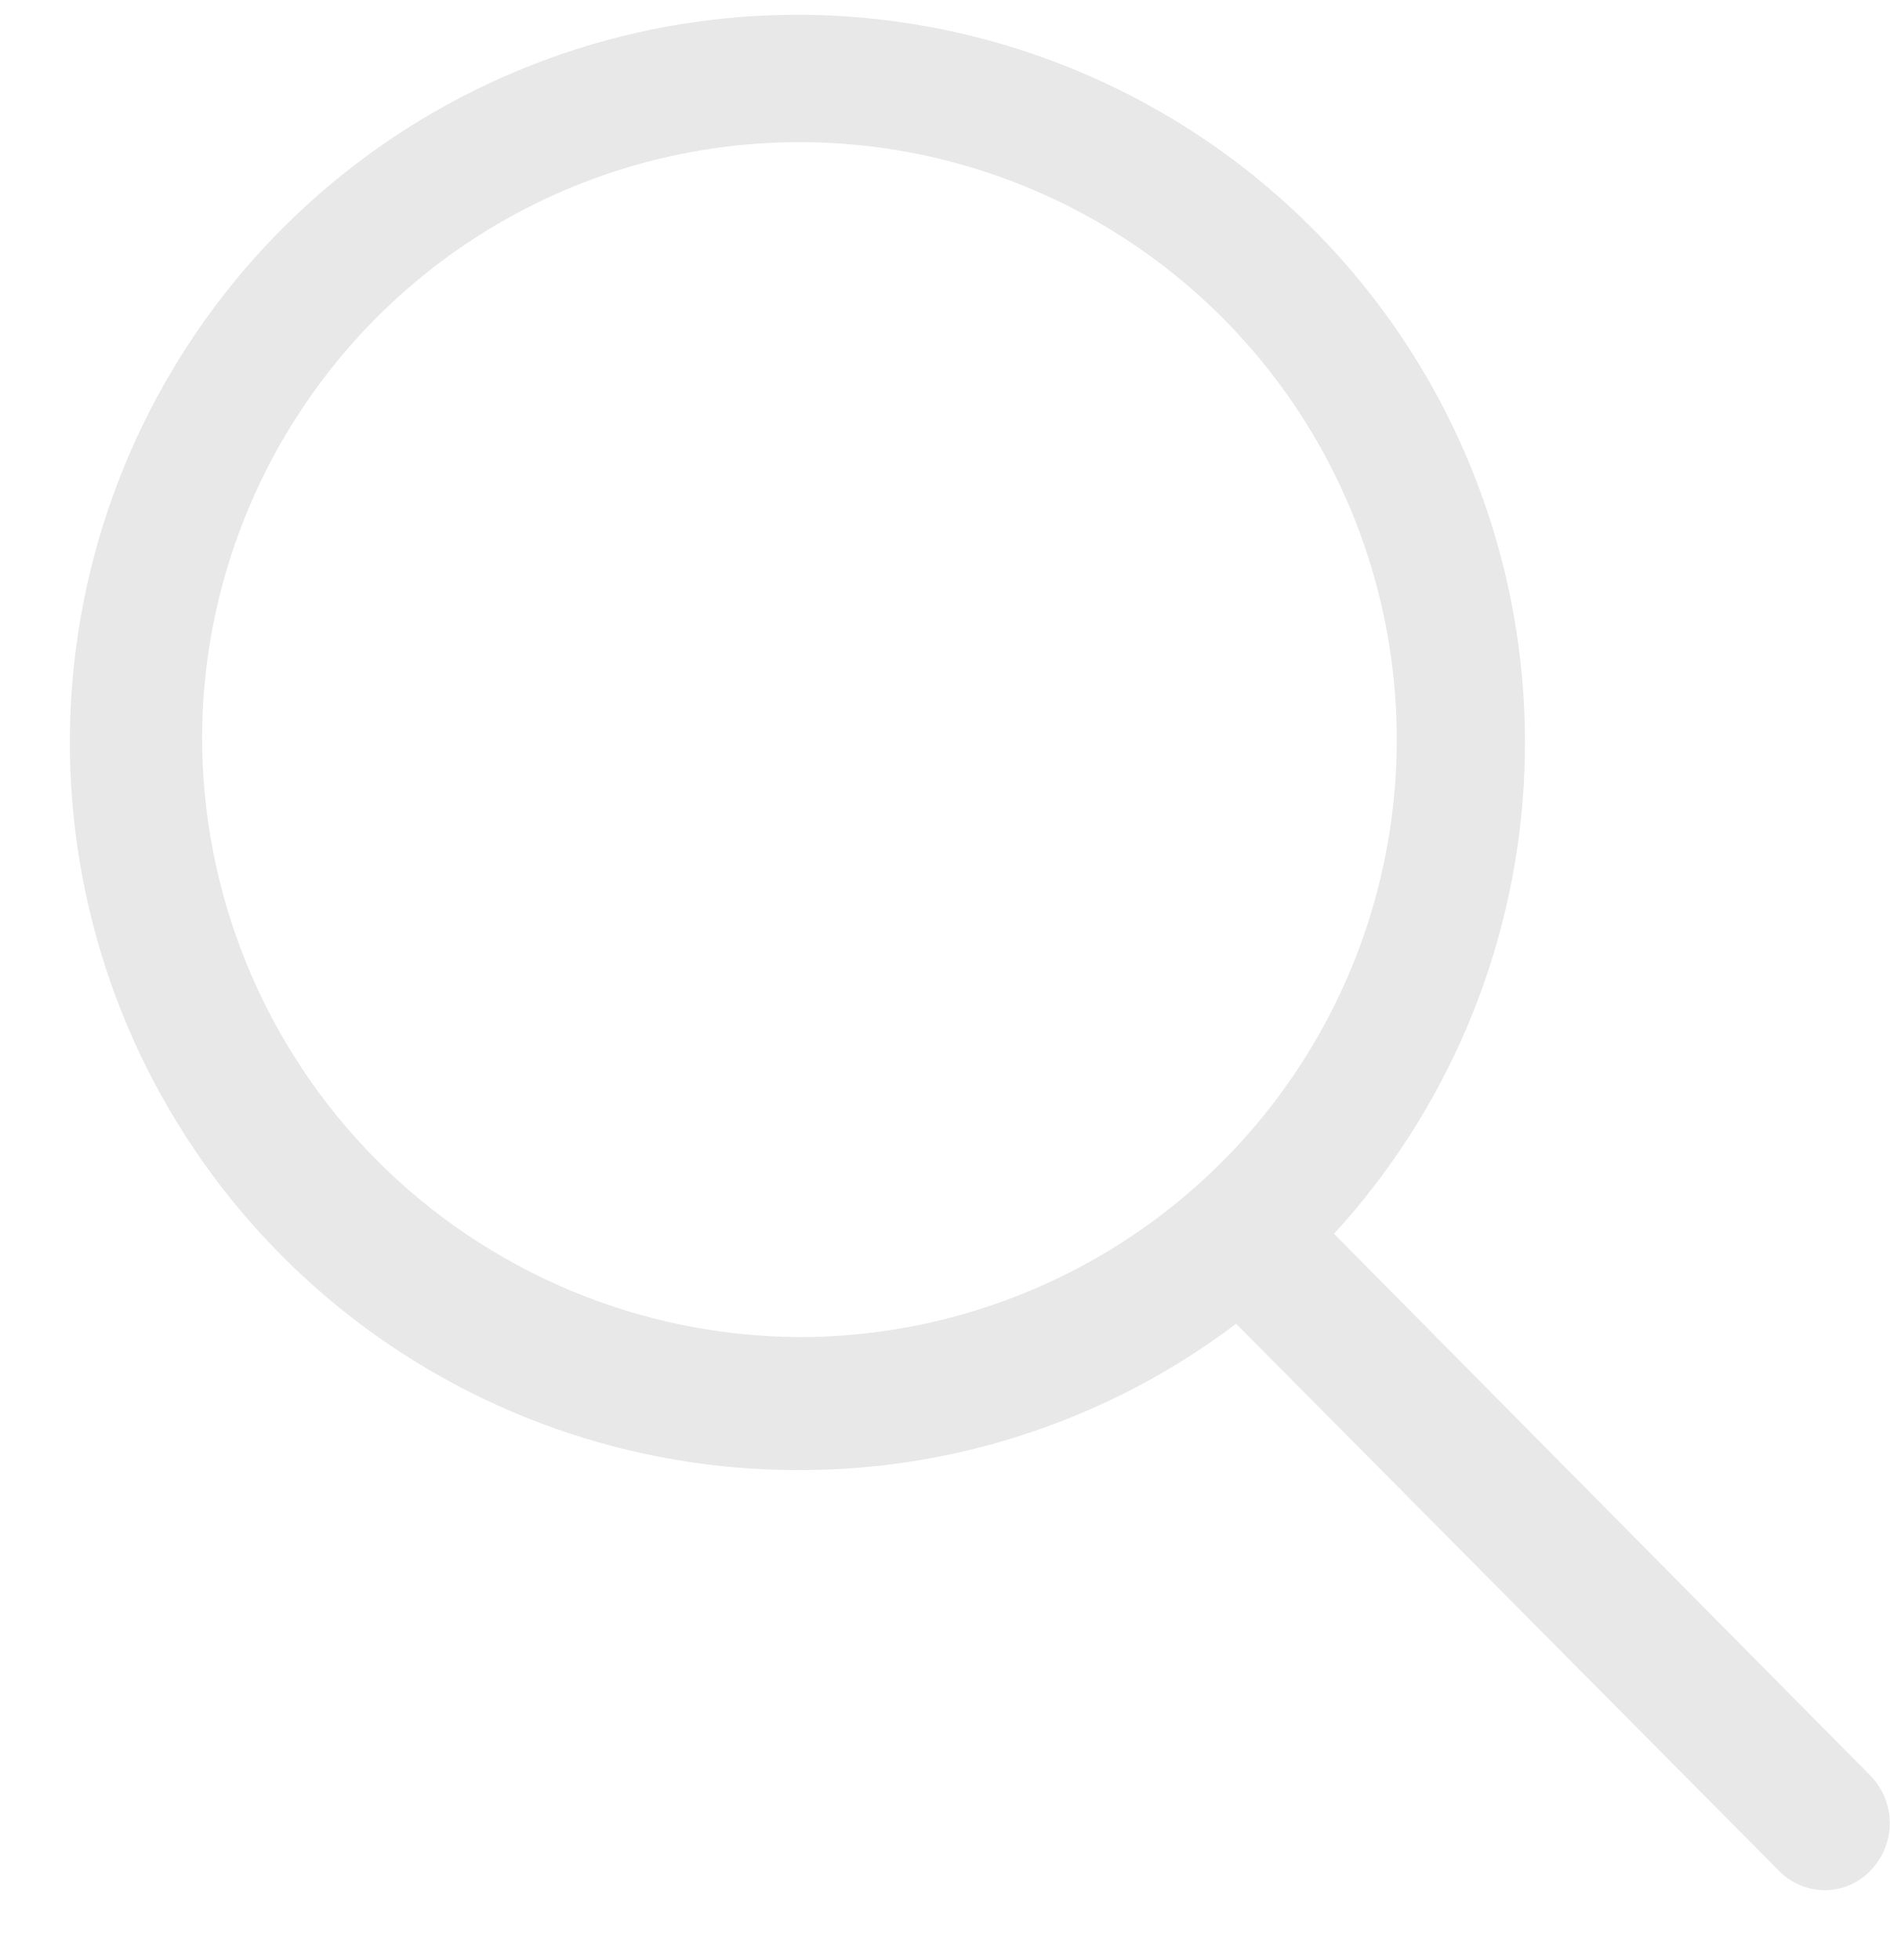
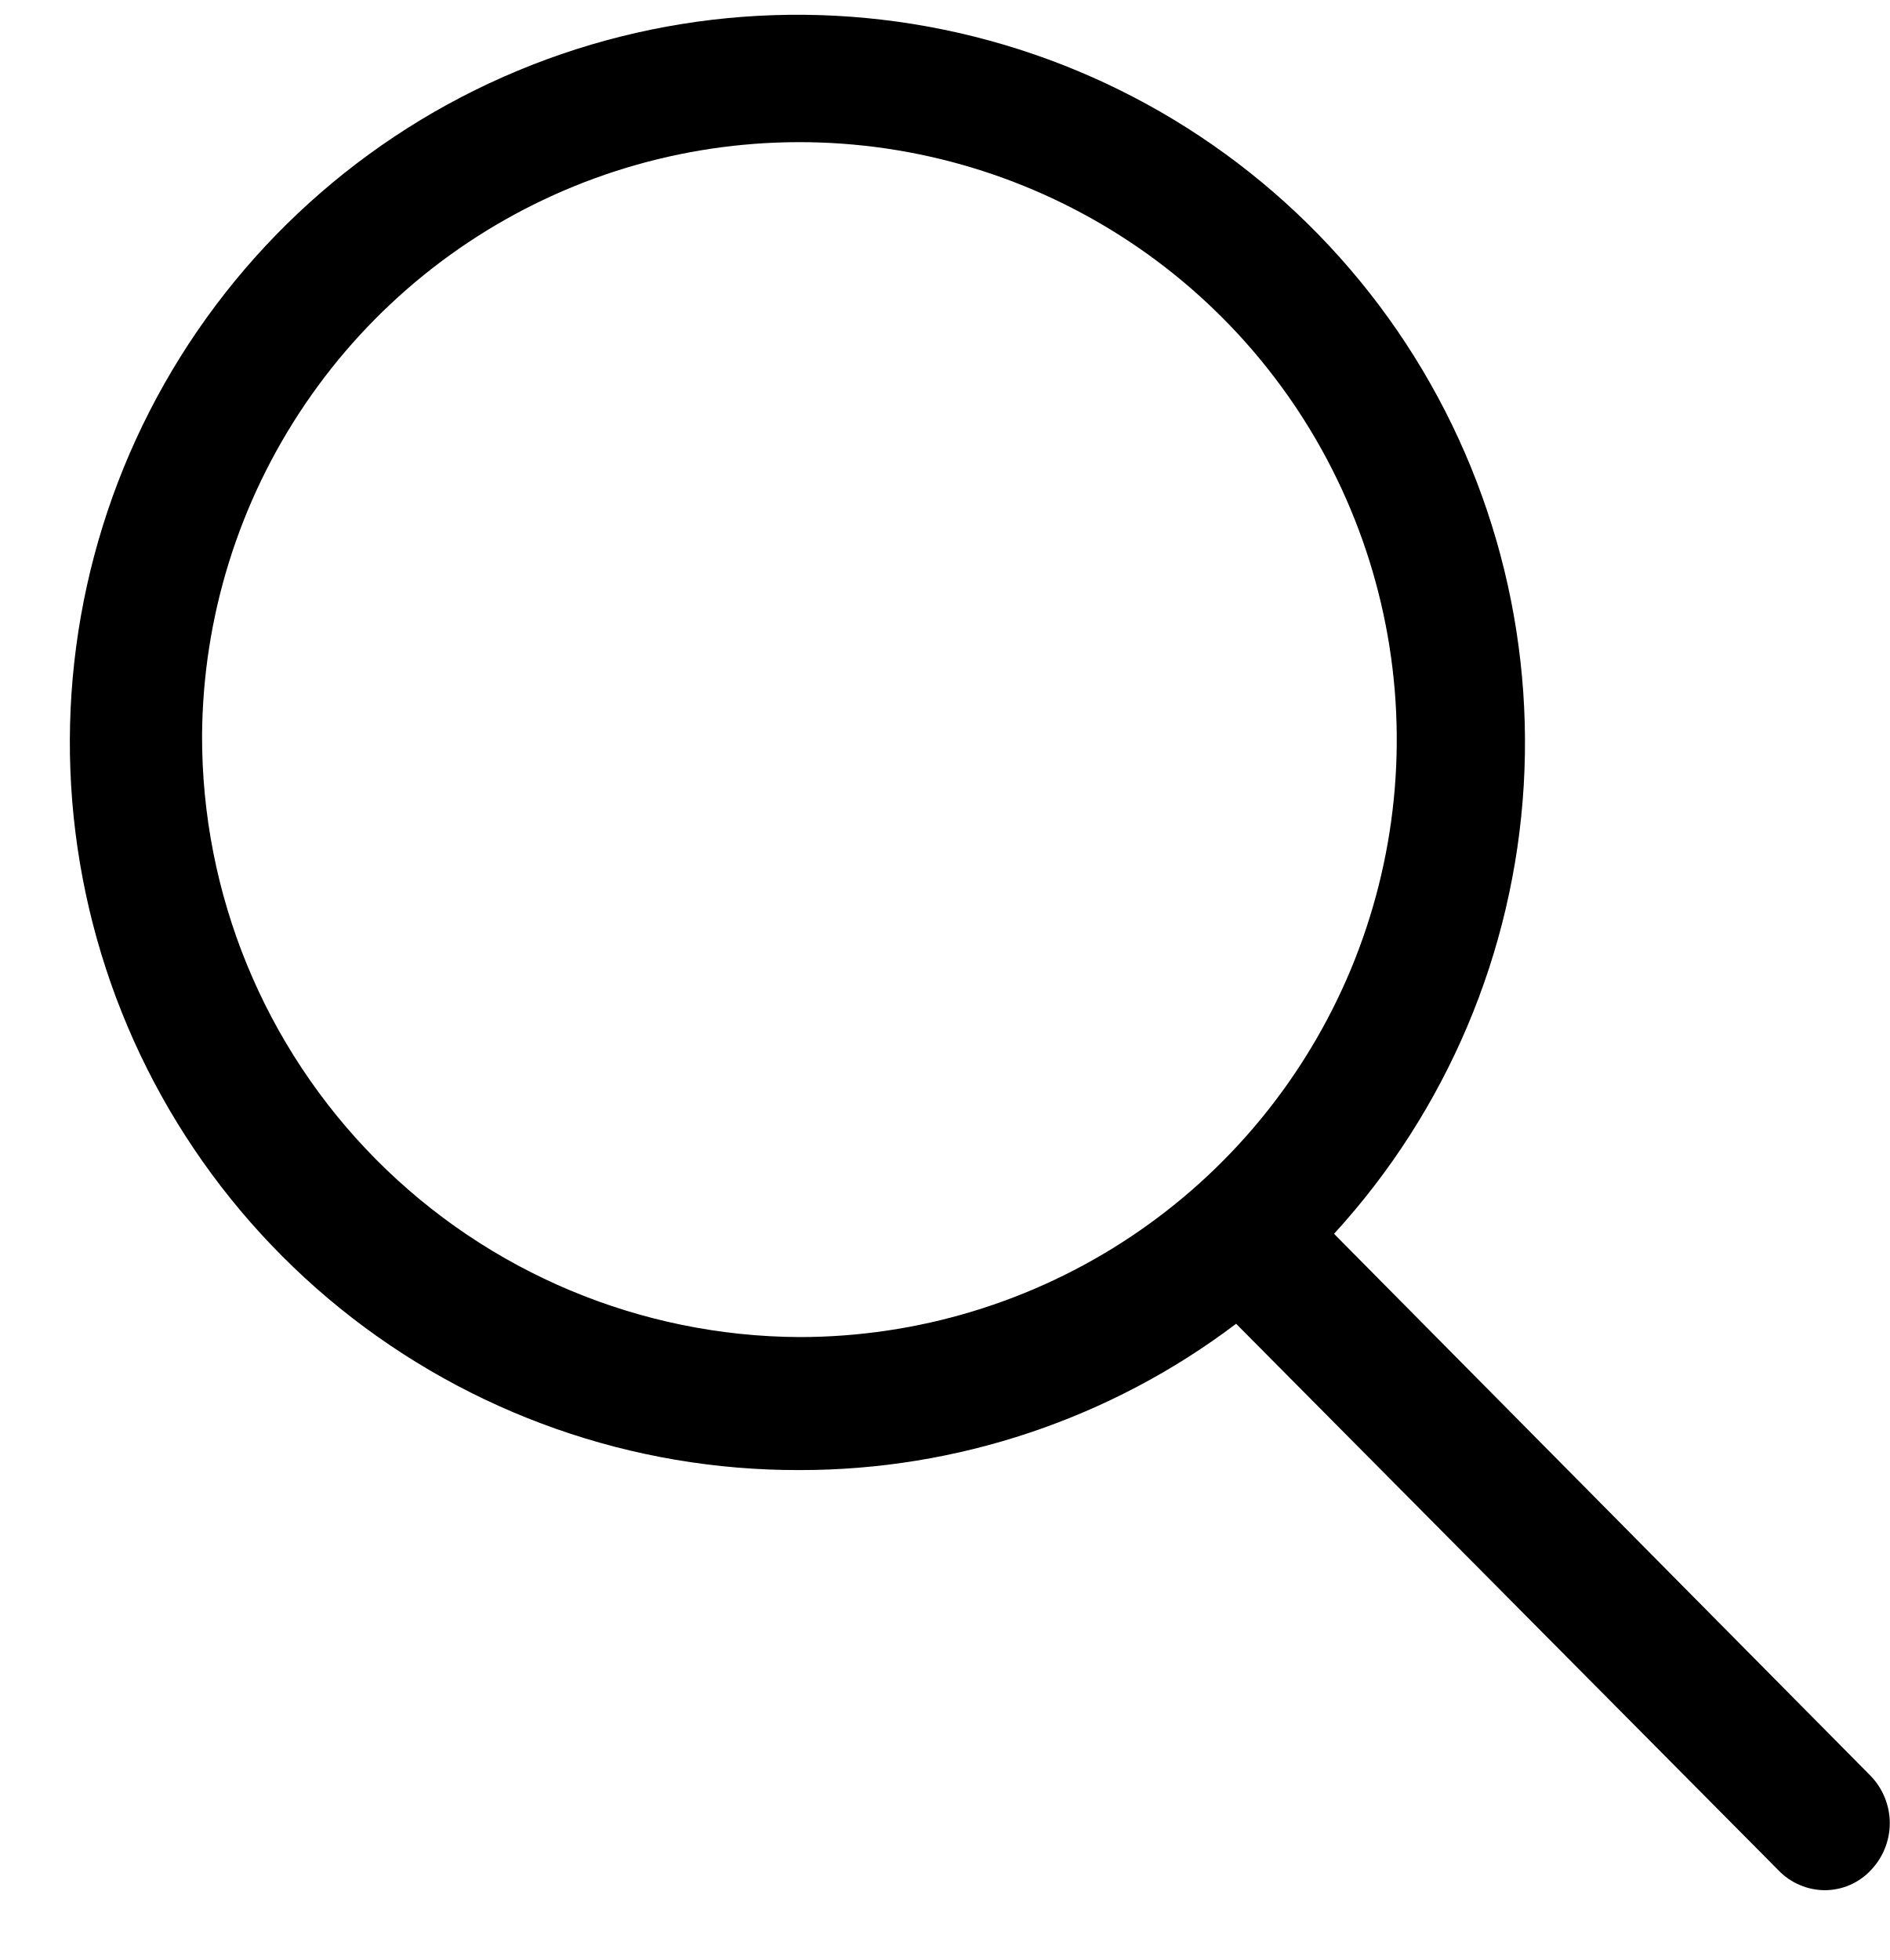
- <svg xmlns="http://www.w3.org/2000/svg" width="27" height="28" viewBox="0 0 27 28" fill="none">
-   <path d="M19.06 17.626C20.671 15.866 21.628 13.605 21.77 11.223C21.911 8.84 21.229 6.482 19.837 4.543C18.445 2.605 16.428 1.204 14.126 0.577C11.823 -0.051 9.375 0.133 7.192 1.098C5.009 2.062 3.225 3.748 2.138 5.873C1.051 7.998 0.729 10.432 1.225 12.766C1.721 15.101 3.005 17.193 4.862 18.693C6.718 20.192 9.034 21.007 11.421 21.001C13.673 21.004 15.864 20.27 17.661 18.911L25.409 26.718C25.494 26.807 25.596 26.878 25.71 26.927C25.823 26.976 25.945 27.002 26.069 27.003C26.192 27.003 26.315 26.978 26.428 26.929C26.542 26.88 26.644 26.808 26.729 26.718C26.902 26.537 27 26.296 27 26.045C27 25.794 26.902 25.553 26.729 25.372L19.06 17.626ZM2.887 10.501C2.899 8.816 3.411 7.172 4.357 5.777C5.302 4.382 6.64 3.298 8.2 2.662C9.761 2.026 11.475 1.866 13.127 2.203C14.778 2.54 16.293 3.358 17.48 4.554C18.667 5.75 19.473 7.271 19.797 8.925C20.121 10.579 19.948 12.292 19.3 13.848C18.652 15.403 17.558 16.733 16.156 17.667C14.754 18.602 13.106 19.101 11.421 19.101C9.149 19.09 6.975 18.178 5.375 16.566C3.775 14.954 2.88 12.772 2.887 10.501Z" fill="#E8E8E8" />
+ <svg xmlns="http://www.w3.org/2000/svg" width="27" height="28" viewBox="0 0 27 28">
+   <path d="M19.06 17.626C20.671 15.866 21.628 13.605 21.77 11.223C21.911 8.84 21.229 6.482 19.837 4.543C18.445 2.605 16.428 1.204 14.126 0.577C11.823 -0.051 9.375 0.133 7.192 1.098C5.009 2.062 3.225 3.748 2.138 5.873C1.051 7.998 0.729 10.432 1.225 12.766C1.721 15.101 3.005 17.193 4.862 18.693C6.718 20.192 9.034 21.007 11.421 21.001C13.673 21.004 15.864 20.27 17.661 18.911L25.409 26.718C25.494 26.807 25.596 26.878 25.71 26.927C25.823 26.976 25.945 27.002 26.069 27.003C26.192 27.003 26.315 26.978 26.428 26.929C26.542 26.88 26.644 26.808 26.729 26.718C26.902 26.537 27 26.296 27 26.045C27 25.794 26.902 25.553 26.729 25.372L19.06 17.626ZM2.887 10.501C2.899 8.816 3.411 7.172 4.357 5.777C5.302 4.382 6.64 3.298 8.2 2.662C9.761 2.026 11.475 1.866 13.127 2.203C14.778 2.54 16.293 3.358 17.48 4.554C18.667 5.75 19.473 7.271 19.797 8.925C20.121 10.579 19.948 12.292 19.3 13.848C18.652 15.403 17.558 16.733 16.156 17.667C14.754 18.602 13.106 19.101 11.421 19.101C9.149 19.09 6.975 18.178 5.375 16.566C3.775 14.954 2.88 12.772 2.887 10.501Z" />
</svg>
